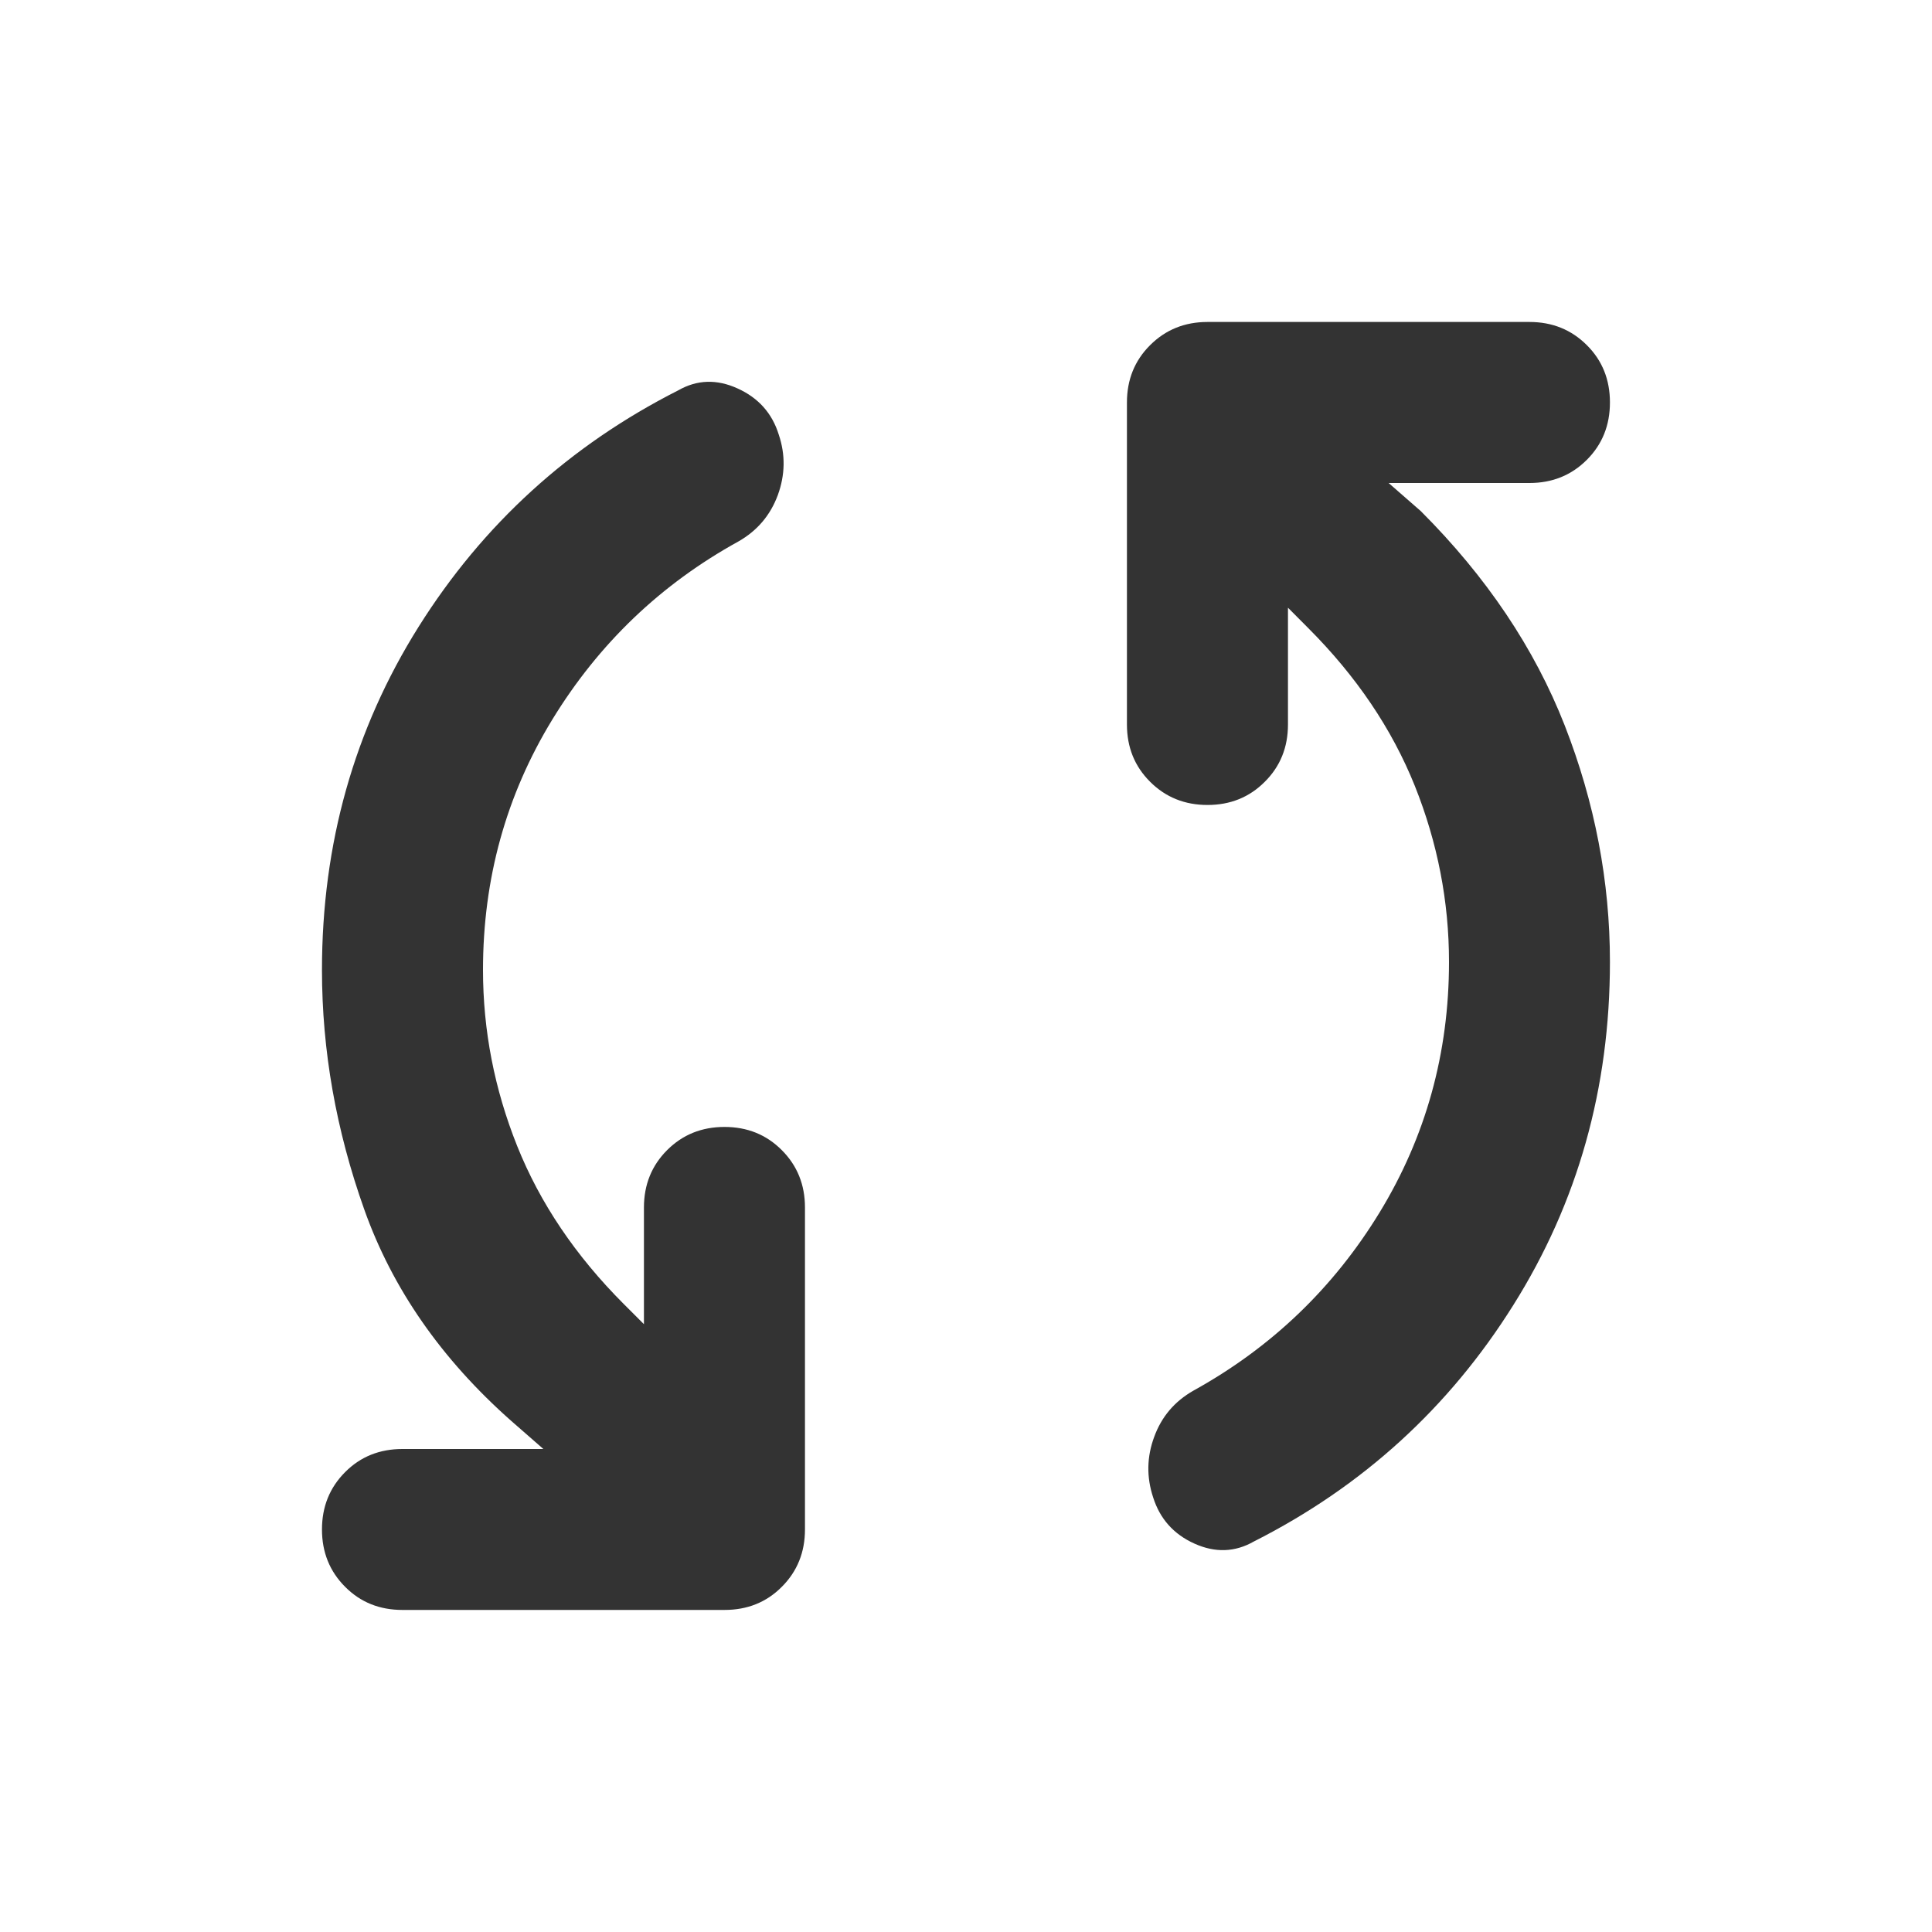
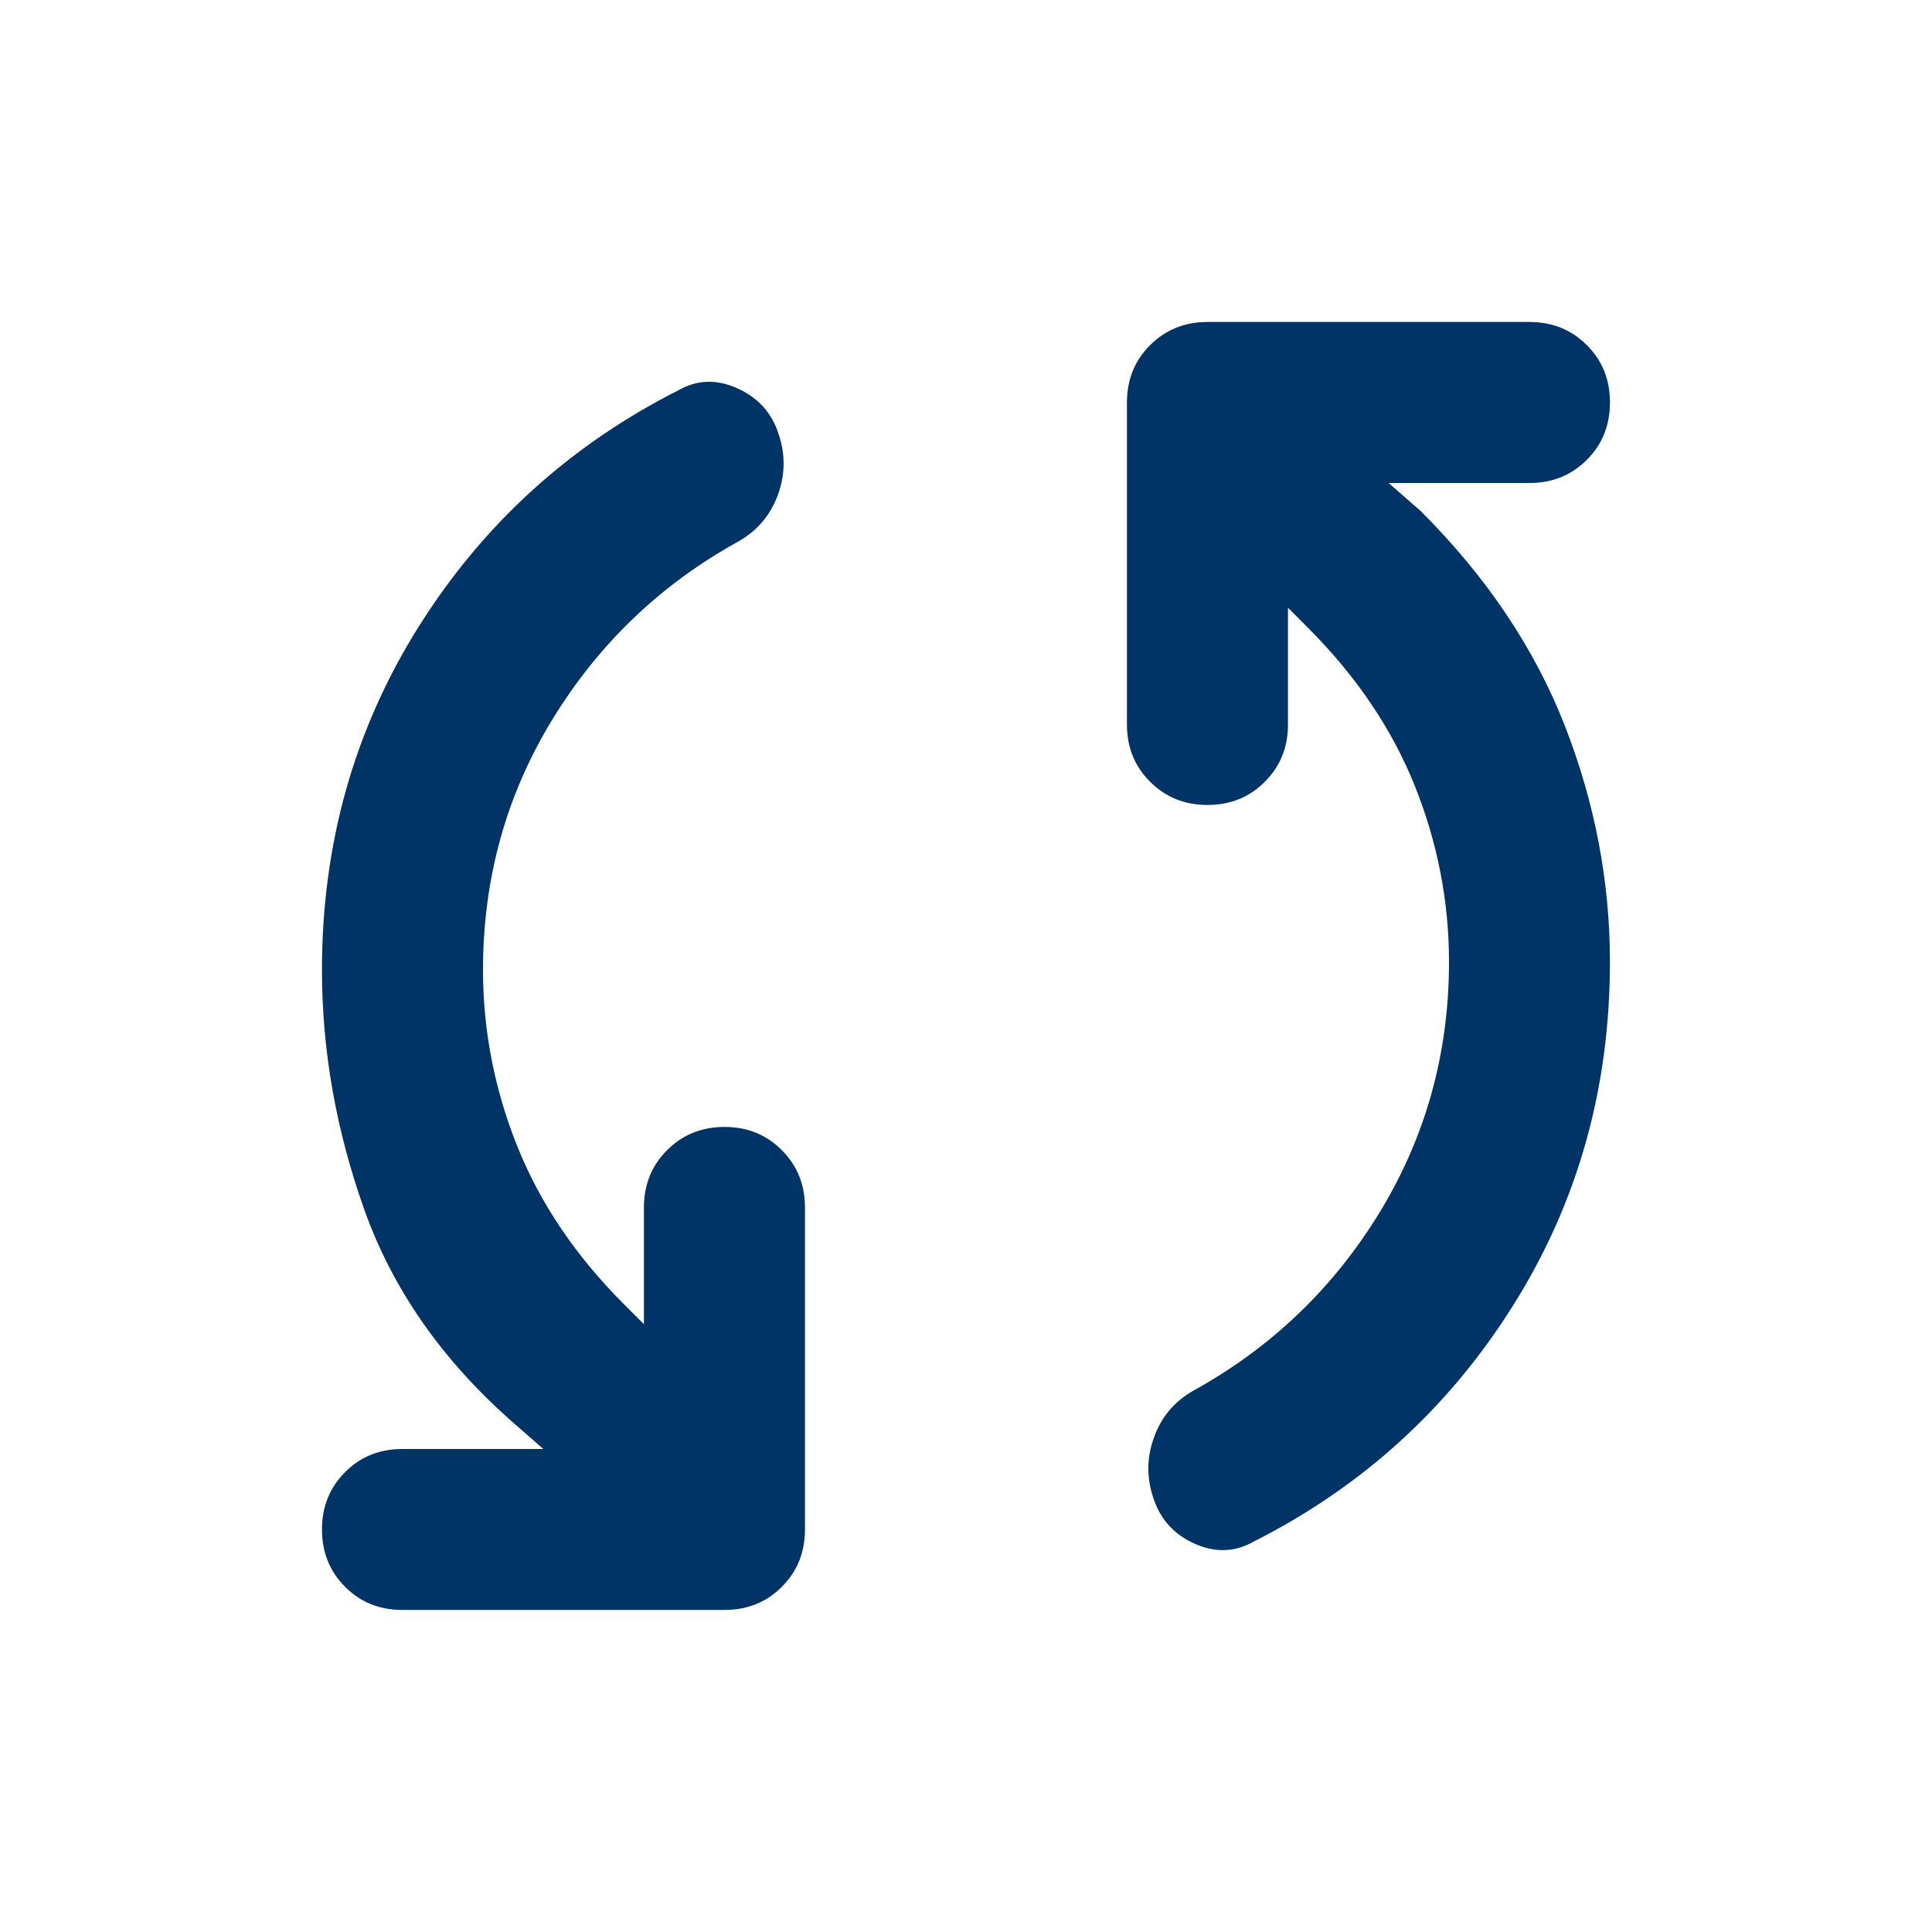
<svg xmlns="http://www.w3.org/2000/svg" width="20" height="20" viewBox="0 0 20 20" fill="none">
-   <mask id="mask0_747_211" style="mask-type:alpha" maskUnits="userSpaceOnUse" x="0" y="0" width="20" height="20">
+   <mask id="mask0_558_2157" style="mask-type:alpha" maskUnits="userSpaceOnUse" x="0" y="0" width="20" height="20">
    <rect width="20" height="20" fill="#D9D9D9" />
  </mask>
-   <g mask="url(#mask0_747_211)">
-     <path d="M5 10.041C5 10.666 5.118 11.274 5.354 11.864C5.59 12.454 5.958 13 6.458 13.5L6.666 13.708V12.5C6.666 12.264 6.746 12.066 6.906 11.906C7.066 11.746 7.264 11.666 7.5 11.666C7.736 11.666 7.934 11.746 8.093 11.906C8.253 12.066 8.333 12.264 8.333 12.5V15.833C8.333 16.069 8.253 16.267 8.093 16.427C7.934 16.587 7.736 16.666 7.5 16.666H4.166C3.93 16.666 3.732 16.587 3.573 16.427C3.413 16.267 3.333 16.069 3.333 15.833C3.333 15.597 3.413 15.399 3.573 15.239C3.732 15.079 3.93 15 4.166 15H5.625L5.291 14.708C4.569 14.069 4.062 13.34 3.771 12.521C3.479 11.701 3.333 10.875 3.333 10.041C3.333 8.736 3.666 7.552 4.333 6.489C5 5.427 5.896 4.611 7.021 4.041C7.215 3.93 7.42 3.923 7.635 4.021C7.85 4.118 7.993 4.277 8.062 4.5C8.132 4.708 8.128 4.916 8.052 5.125C7.975 5.333 7.84 5.493 7.646 5.604C6.84 6.048 6.198 6.663 5.718 7.448C5.239 8.232 5 9.097 5 10.041ZM15 9.958C15 9.333 14.882 8.725 14.646 8.135C14.409 7.545 14.041 7 13.541 6.5L13.333 6.291V7.5C13.333 7.736 13.253 7.934 13.093 8.093C12.934 8.253 12.736 8.333 12.5 8.333C12.264 8.333 12.066 8.253 11.906 8.093C11.746 7.934 11.666 7.736 11.666 7.5V4.166C11.666 3.93 11.746 3.732 11.906 3.573C12.066 3.413 12.264 3.333 12.5 3.333H15.833C16.069 3.333 16.267 3.413 16.427 3.573C16.587 3.732 16.666 3.93 16.666 4.166C16.666 4.402 16.587 4.6 16.427 4.76C16.267 4.92 16.069 5 15.833 5H14.375L14.708 5.291C15.389 5.972 15.885 6.711 16.198 7.51C16.51 8.309 16.666 9.125 16.666 9.958C16.666 11.264 16.333 12.448 15.666 13.51C15 14.573 14.104 15.389 12.979 15.958C12.784 16.069 12.579 16.076 12.364 15.979C12.149 15.882 12.007 15.722 11.937 15.5C11.868 15.291 11.871 15.083 11.948 14.875C12.024 14.666 12.159 14.507 12.354 14.396C13.159 13.951 13.802 13.336 14.281 12.552C14.76 11.767 15 10.902 15 9.958Z" fill="#333333" />
+   <g mask="url(#mask0_558_2157)">
+     <path d="M5 10.041C5 10.666 5.118 11.274 5.354 11.864C5.59 12.454 5.958 13 6.458 13.5L6.666 13.708V12.5C6.666 12.264 6.746 12.066 6.906 11.906C7.066 11.746 7.264 11.666 7.5 11.666C7.736 11.666 7.934 11.746 8.093 11.906C8.253 12.066 8.333 12.264 8.333 12.5V15.833C8.333 16.069 8.253 16.267 8.093 16.427C7.934 16.587 7.736 16.666 7.5 16.666H4.166C3.93 16.666 3.732 16.587 3.573 16.427C3.413 16.267 3.333 16.069 3.333 15.833C3.333 15.597 3.413 15.399 3.573 15.239C3.732 15.079 3.93 15 4.166 15H5.625L5.291 14.708C4.569 14.069 4.062 13.34 3.771 12.521C3.479 11.701 3.333 10.875 3.333 10.041C3.333 8.736 3.666 7.552 4.333 6.489C5 5.427 5.896 4.611 7.021 4.041C7.215 3.93 7.42 3.923 7.635 4.021C7.85 4.118 7.993 4.277 8.062 4.5C8.132 4.708 8.128 4.916 8.052 5.125C7.975 5.333 7.84 5.493 7.646 5.604C6.84 6.048 6.198 6.663 5.718 7.448C5.239 8.232 5 9.097 5 10.041ZM15 9.958C15 9.333 14.882 8.725 14.646 8.135C14.409 7.545 14.041 7 13.541 6.5L13.333 6.291V7.5C13.333 7.736 13.253 7.934 13.093 8.093C12.934 8.253 12.736 8.333 12.5 8.333C12.264 8.333 12.066 8.253 11.906 8.093C11.746 7.934 11.666 7.736 11.666 7.5V4.166C11.666 3.93 11.746 3.732 11.906 3.573C12.066 3.413 12.264 3.333 12.5 3.333H15.833C16.069 3.333 16.267 3.413 16.427 3.573C16.587 3.732 16.666 3.93 16.666 4.166C16.666 4.402 16.587 4.6 16.427 4.76C16.267 4.92 16.069 5 15.833 5H14.375L14.708 5.291C15.389 5.972 15.885 6.711 16.198 7.51C16.51 8.309 16.666 9.125 16.666 9.958C16.666 11.264 16.333 12.448 15.666 13.51C15 14.573 14.104 15.389 12.979 15.958C12.784 16.069 12.579 16.076 12.364 15.979C12.149 15.882 12.007 15.722 11.937 15.5C11.868 15.291 11.871 15.083 11.948 14.875C12.024 14.666 12.159 14.507 12.354 14.396C13.159 13.951 13.802 13.336 14.281 12.552C14.76 11.767 15 10.902 15 9.958Z" fill="#003366" />
  </g>
</svg>
